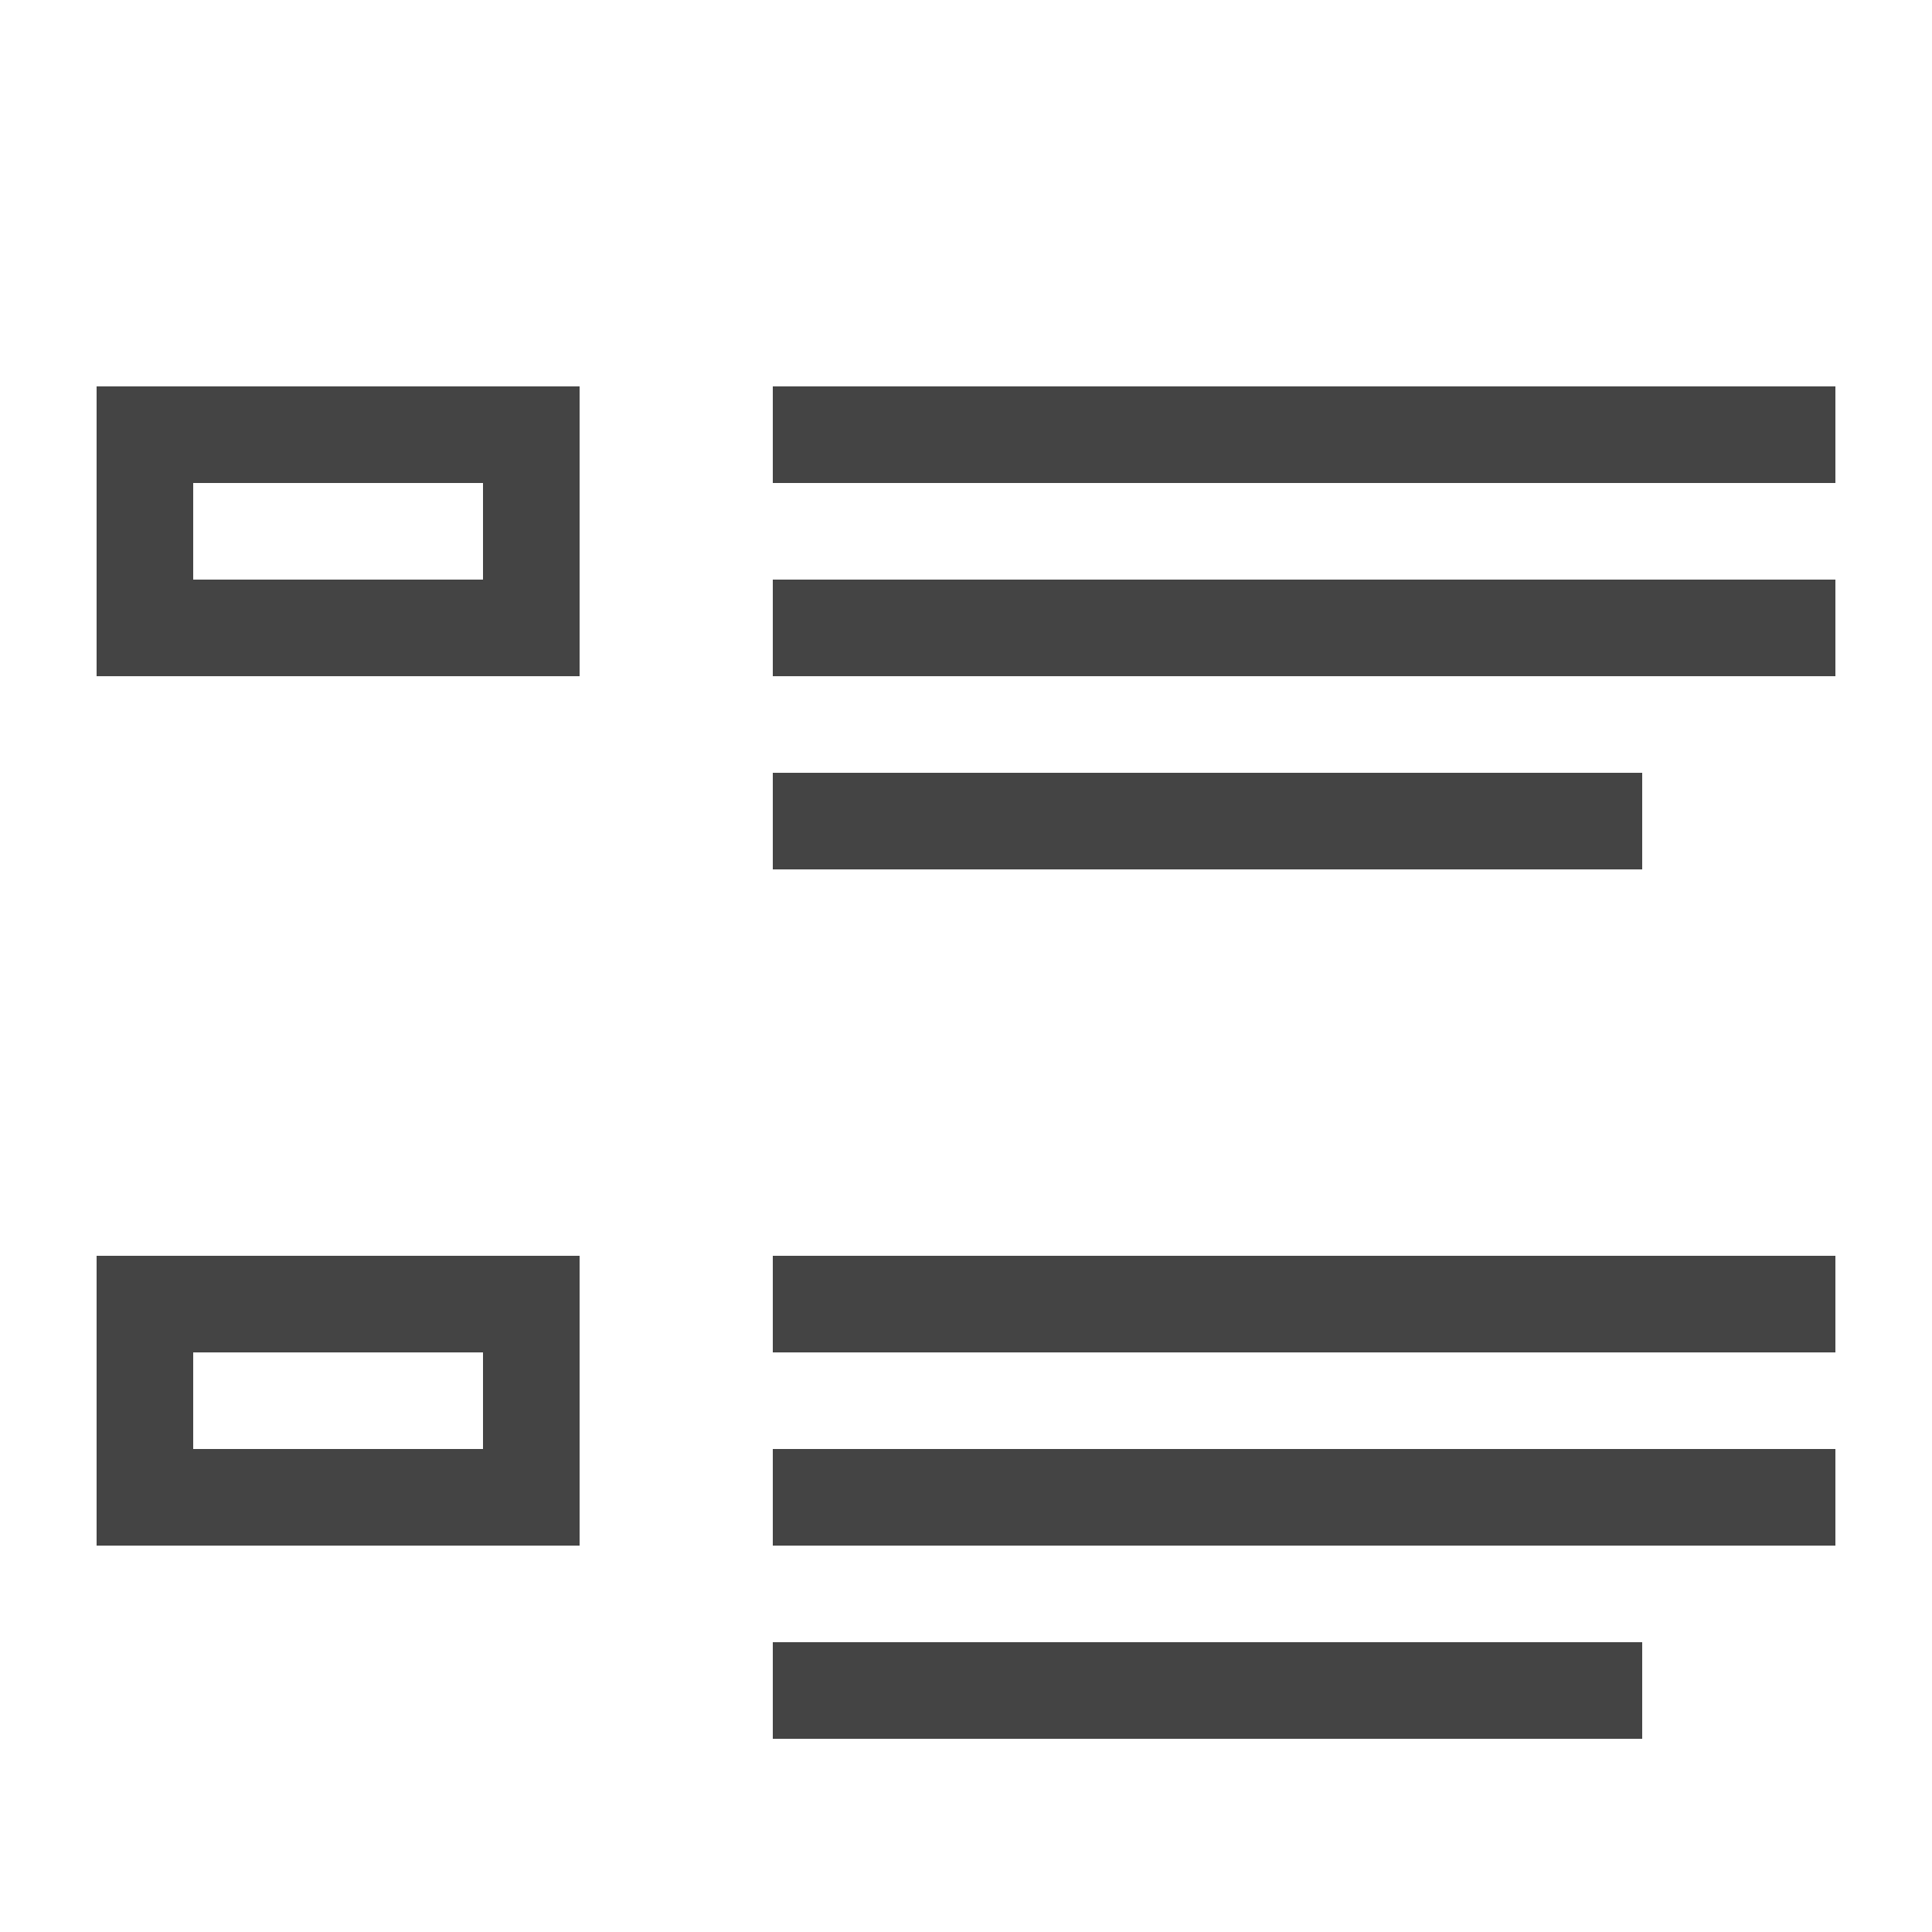
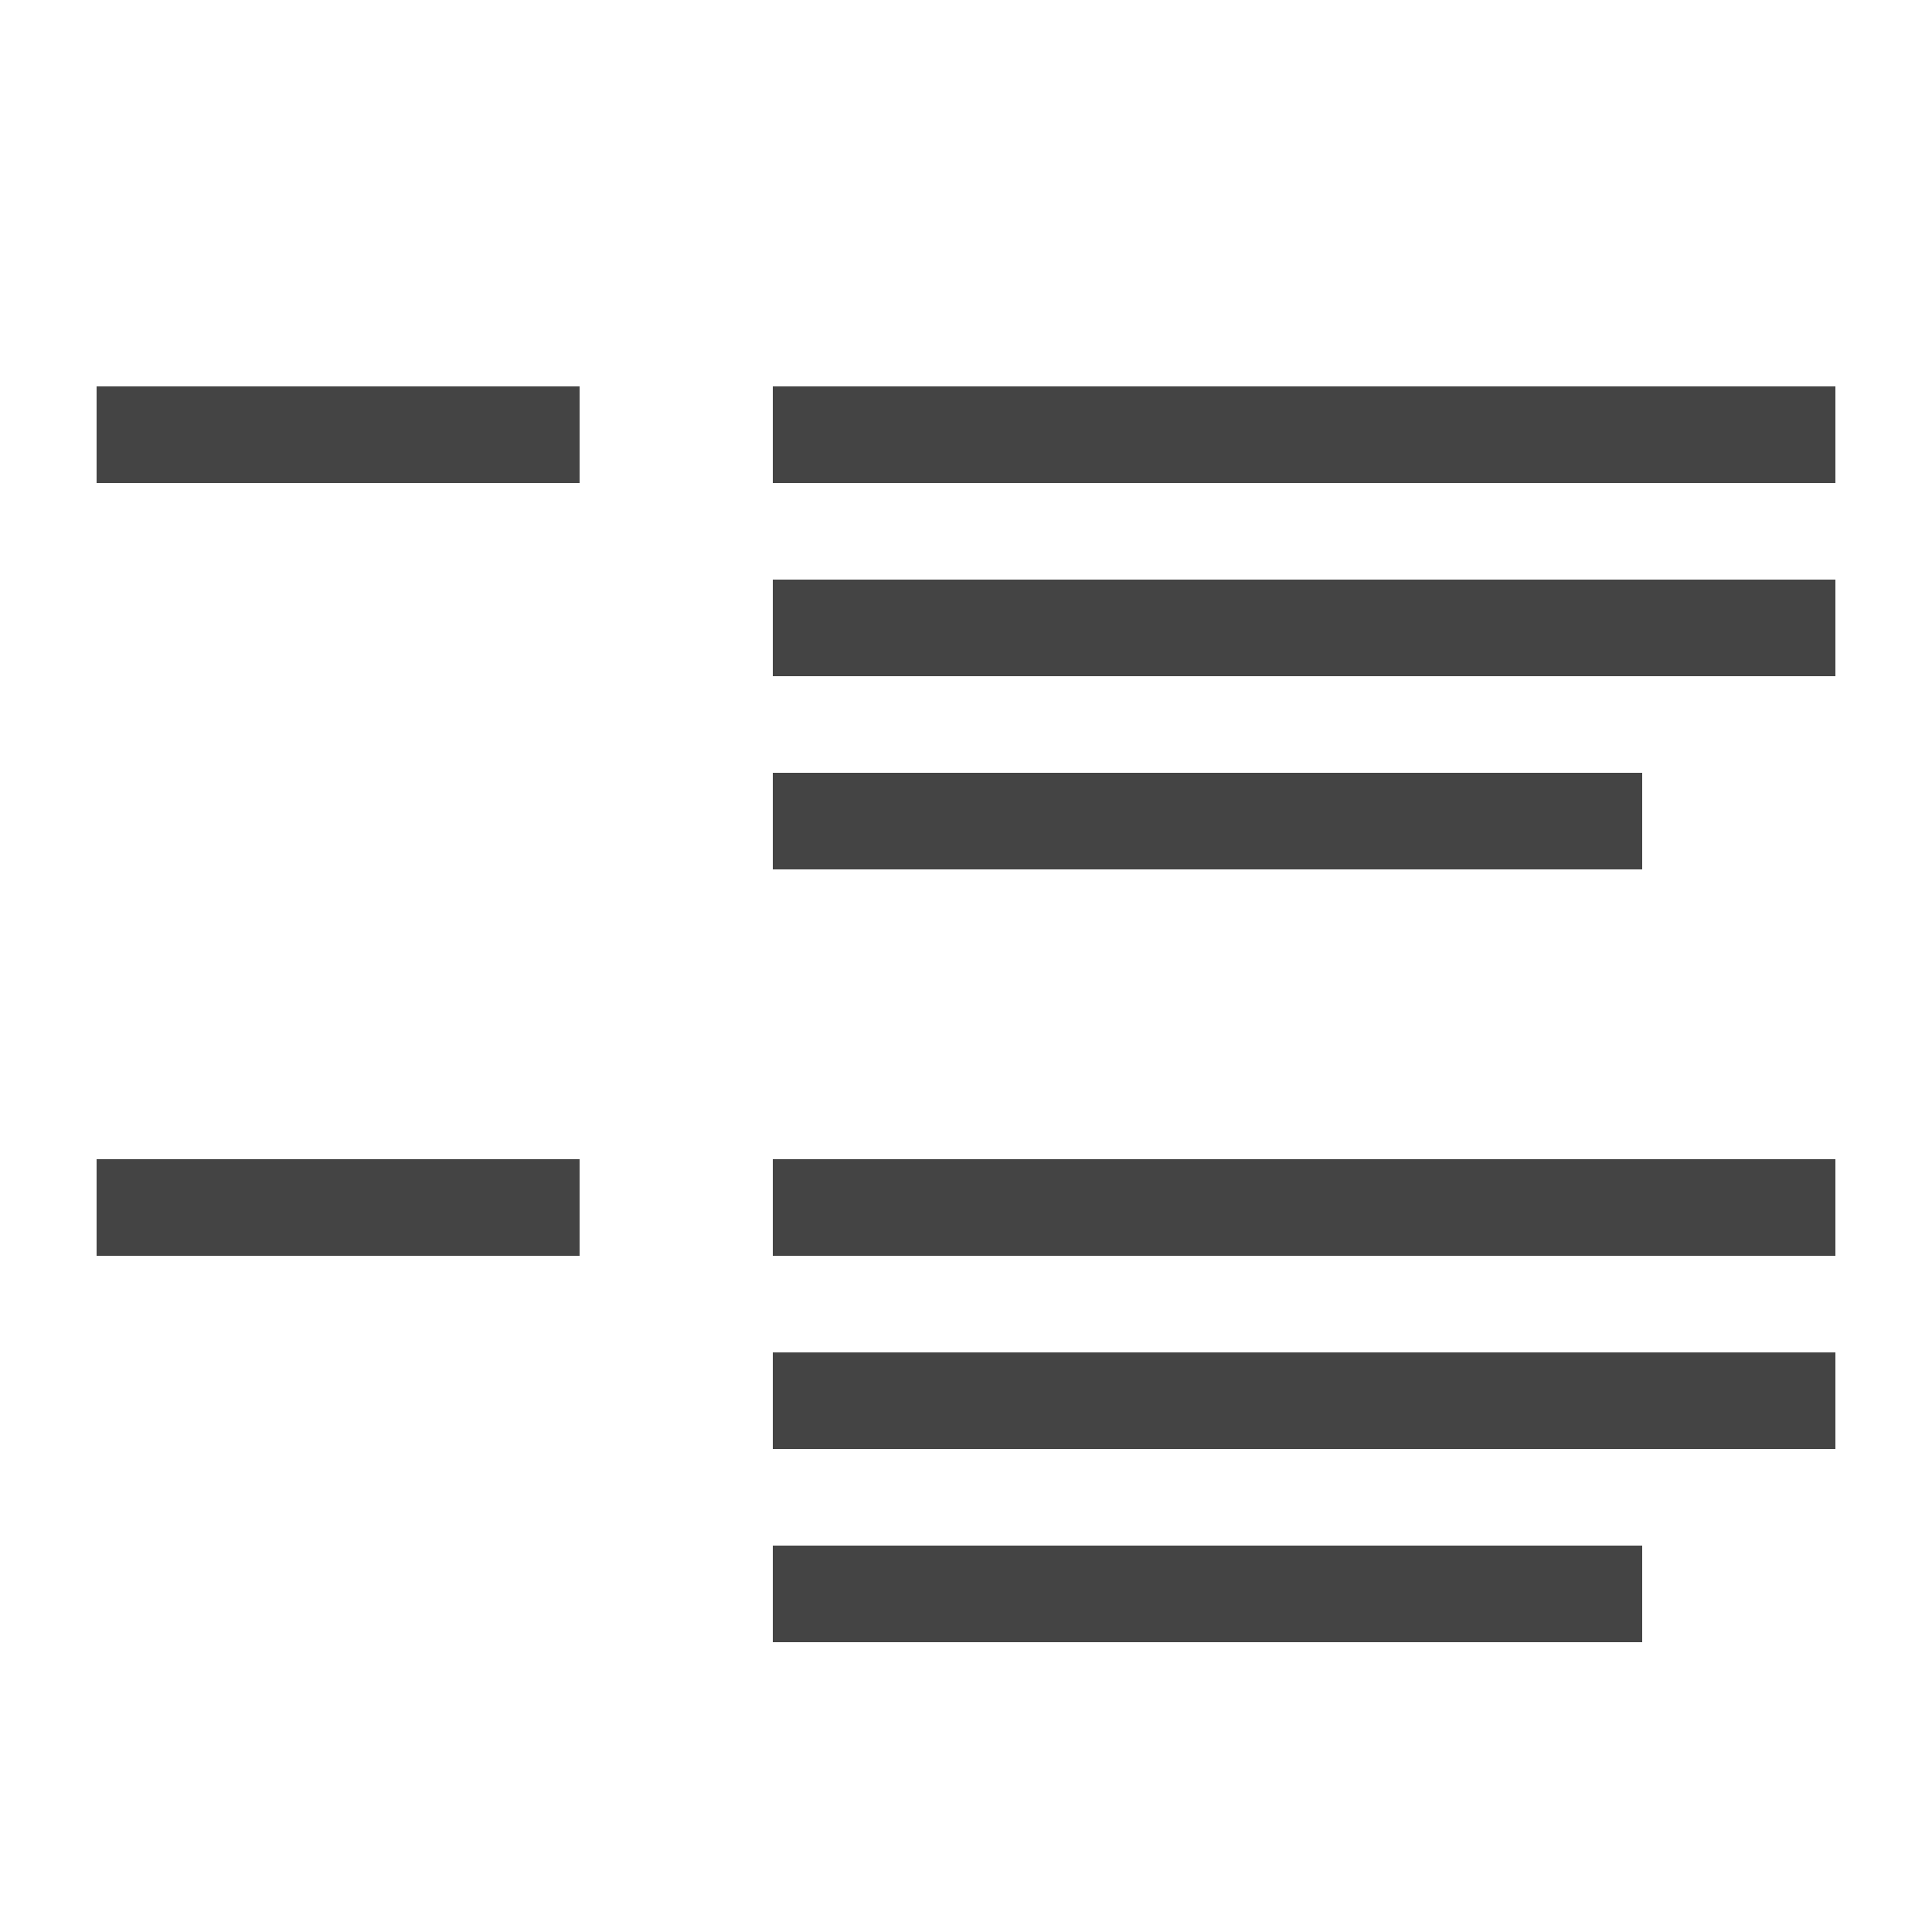
<svg xmlns="http://www.w3.org/2000/svg" width="20" height="20" viewBox="0 0 20 20">
-   <path fill="#444" d="M1,4v3h5V4H1z M5,6H2V5h3V6z" />
-   <path fill="#444" d="M1,13v3h5v-3H1z M5,15H2v-1h3V15z" />
  <rect width="11" height="1" fill="#444" x="8" y="4" />
+   <rect width="5" height="1" fill="#444" x="1" y="4" />
+   <rect width="5" height="1" fill="#444" x="1" y="12" />
  <rect width="11" height="1" fill="#444" x="8" y="6" />
  <rect width="9" height="1" fill="#444" x="8" y="8" />
-   <rect width="11" height="1" fill="#444" x="8" y="13" />
-   <rect width="11" height="1" fill="#444" x="8" y="15" />
-   <rect width="9" height="1" fill="#444" x="8" y="17" />
+   <rect width="11" height="1" fill="#444" x="8" y="12" />
+   <rect width="11" height="1" fill="#444" x="8" y="14" />
+   <rect width="9" height="1" fill="#444" x="8" y="16" />
</svg>
